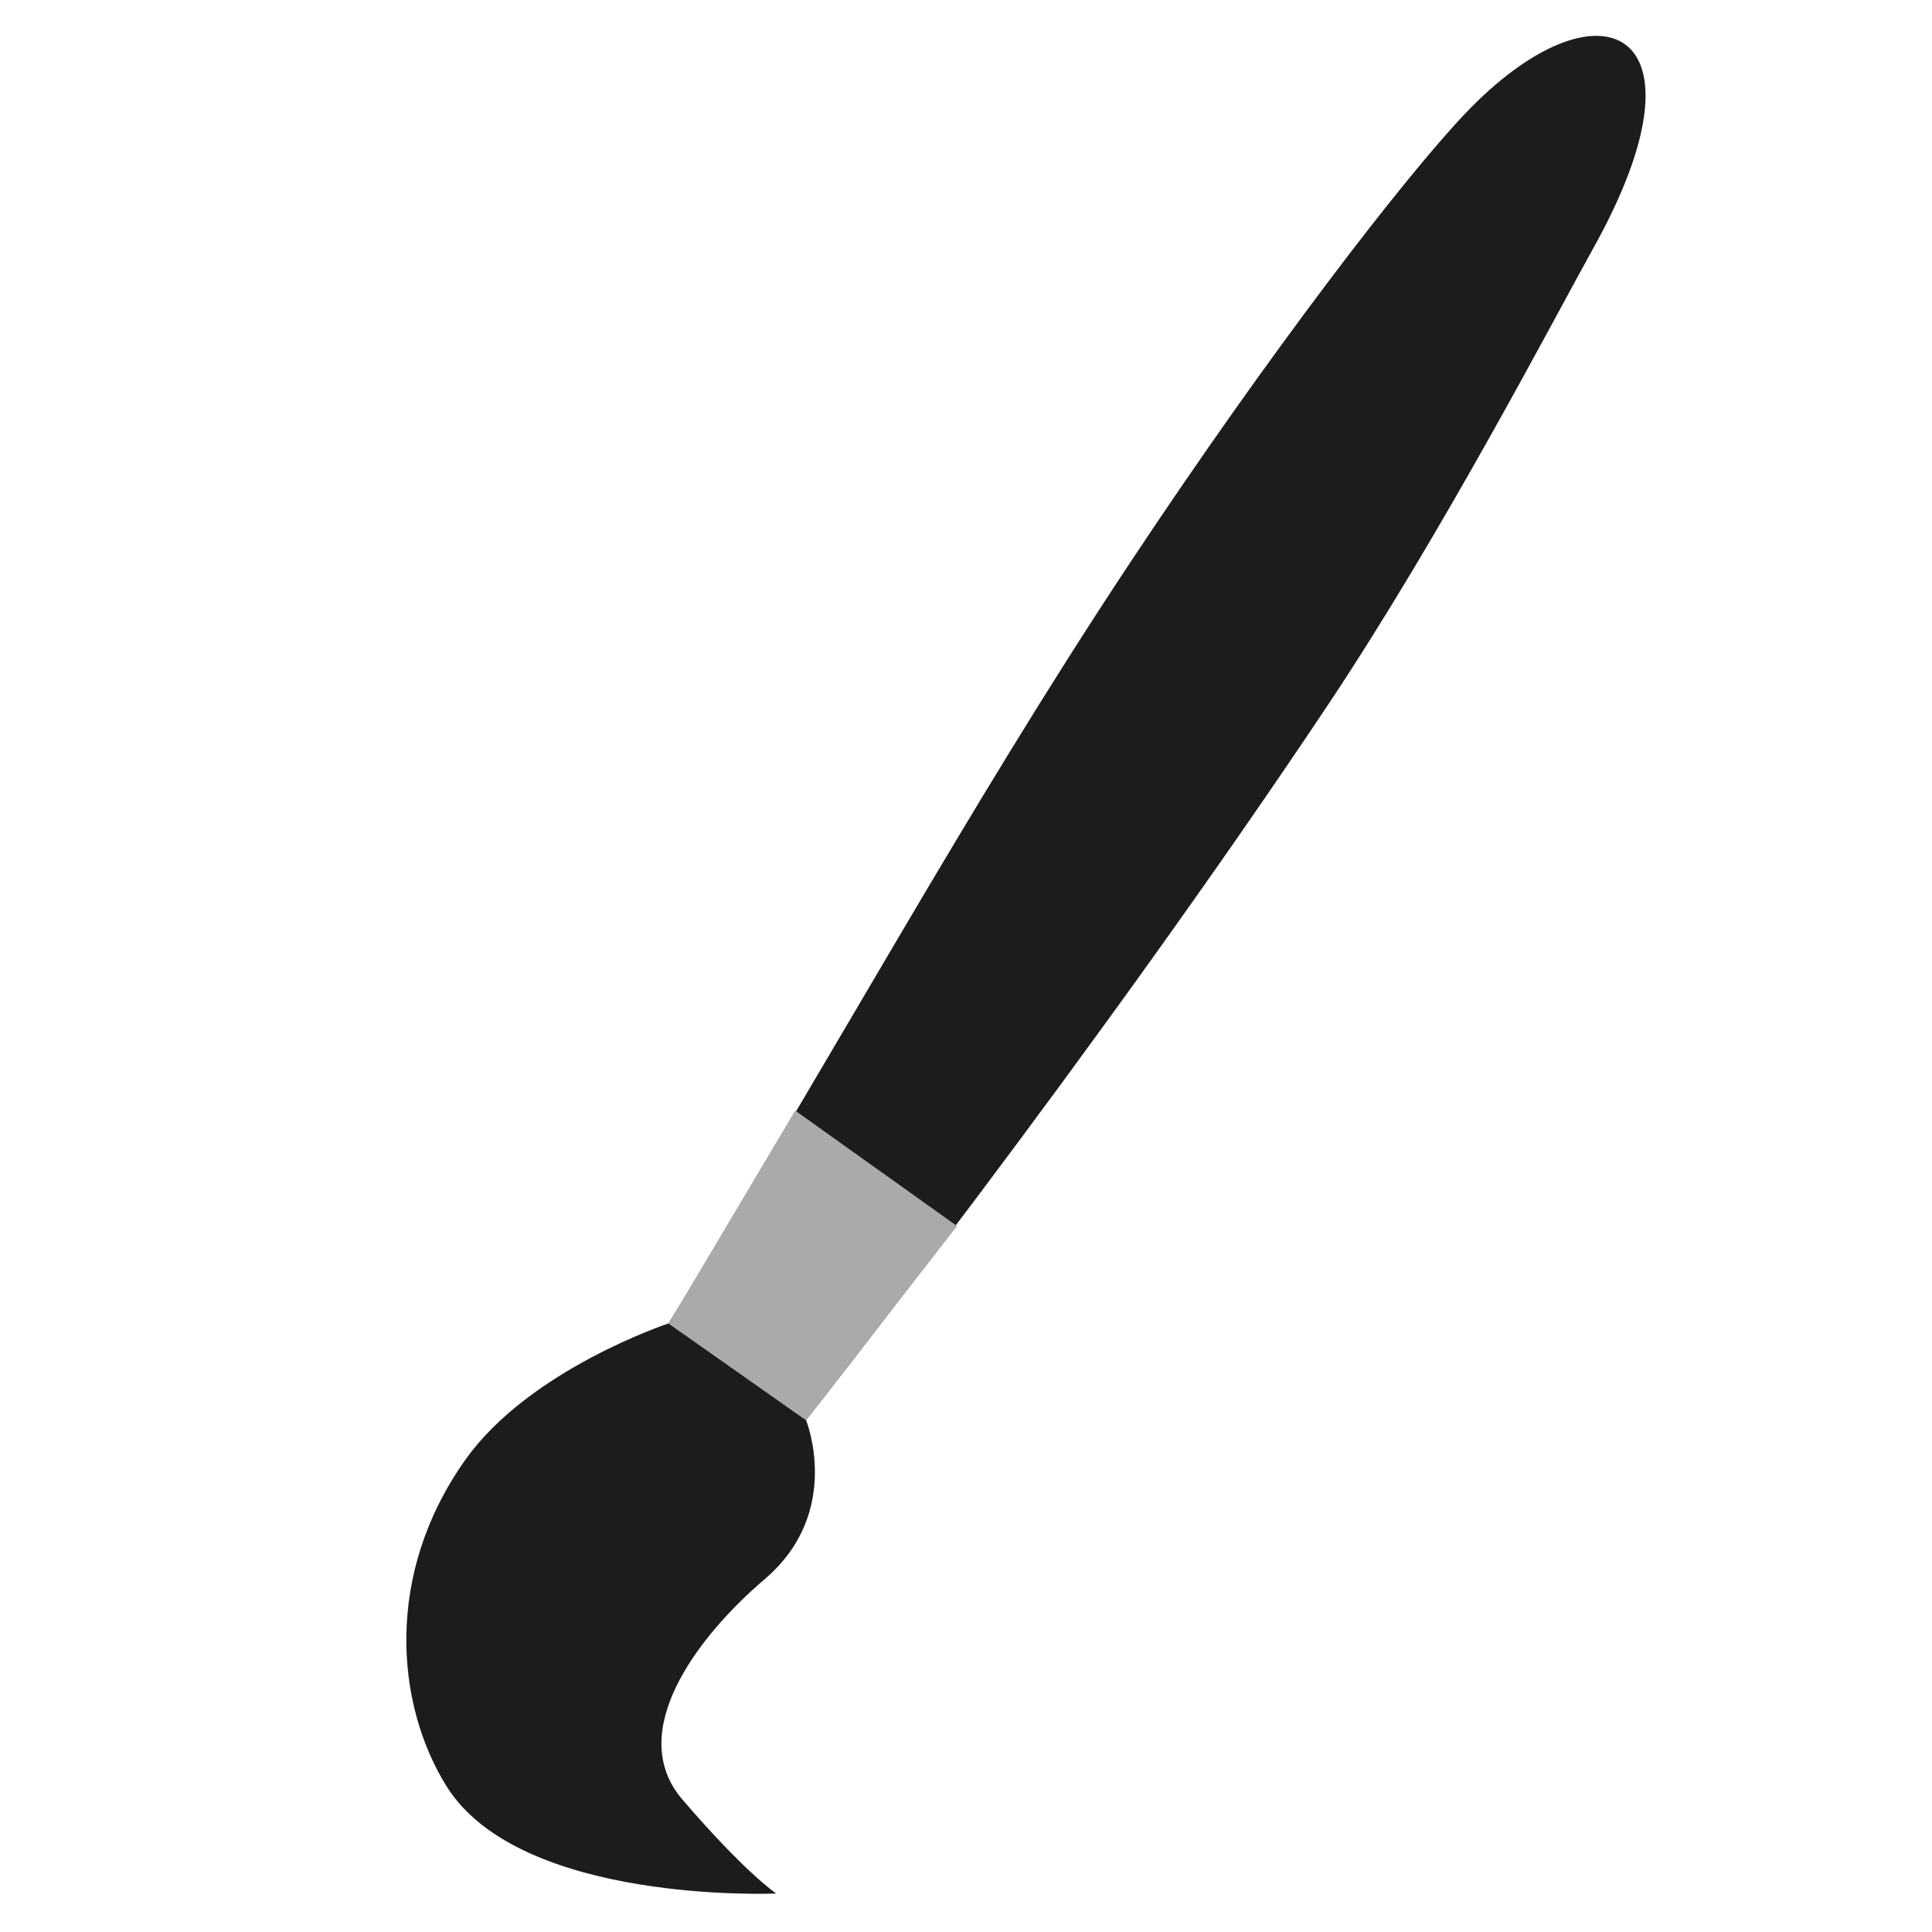
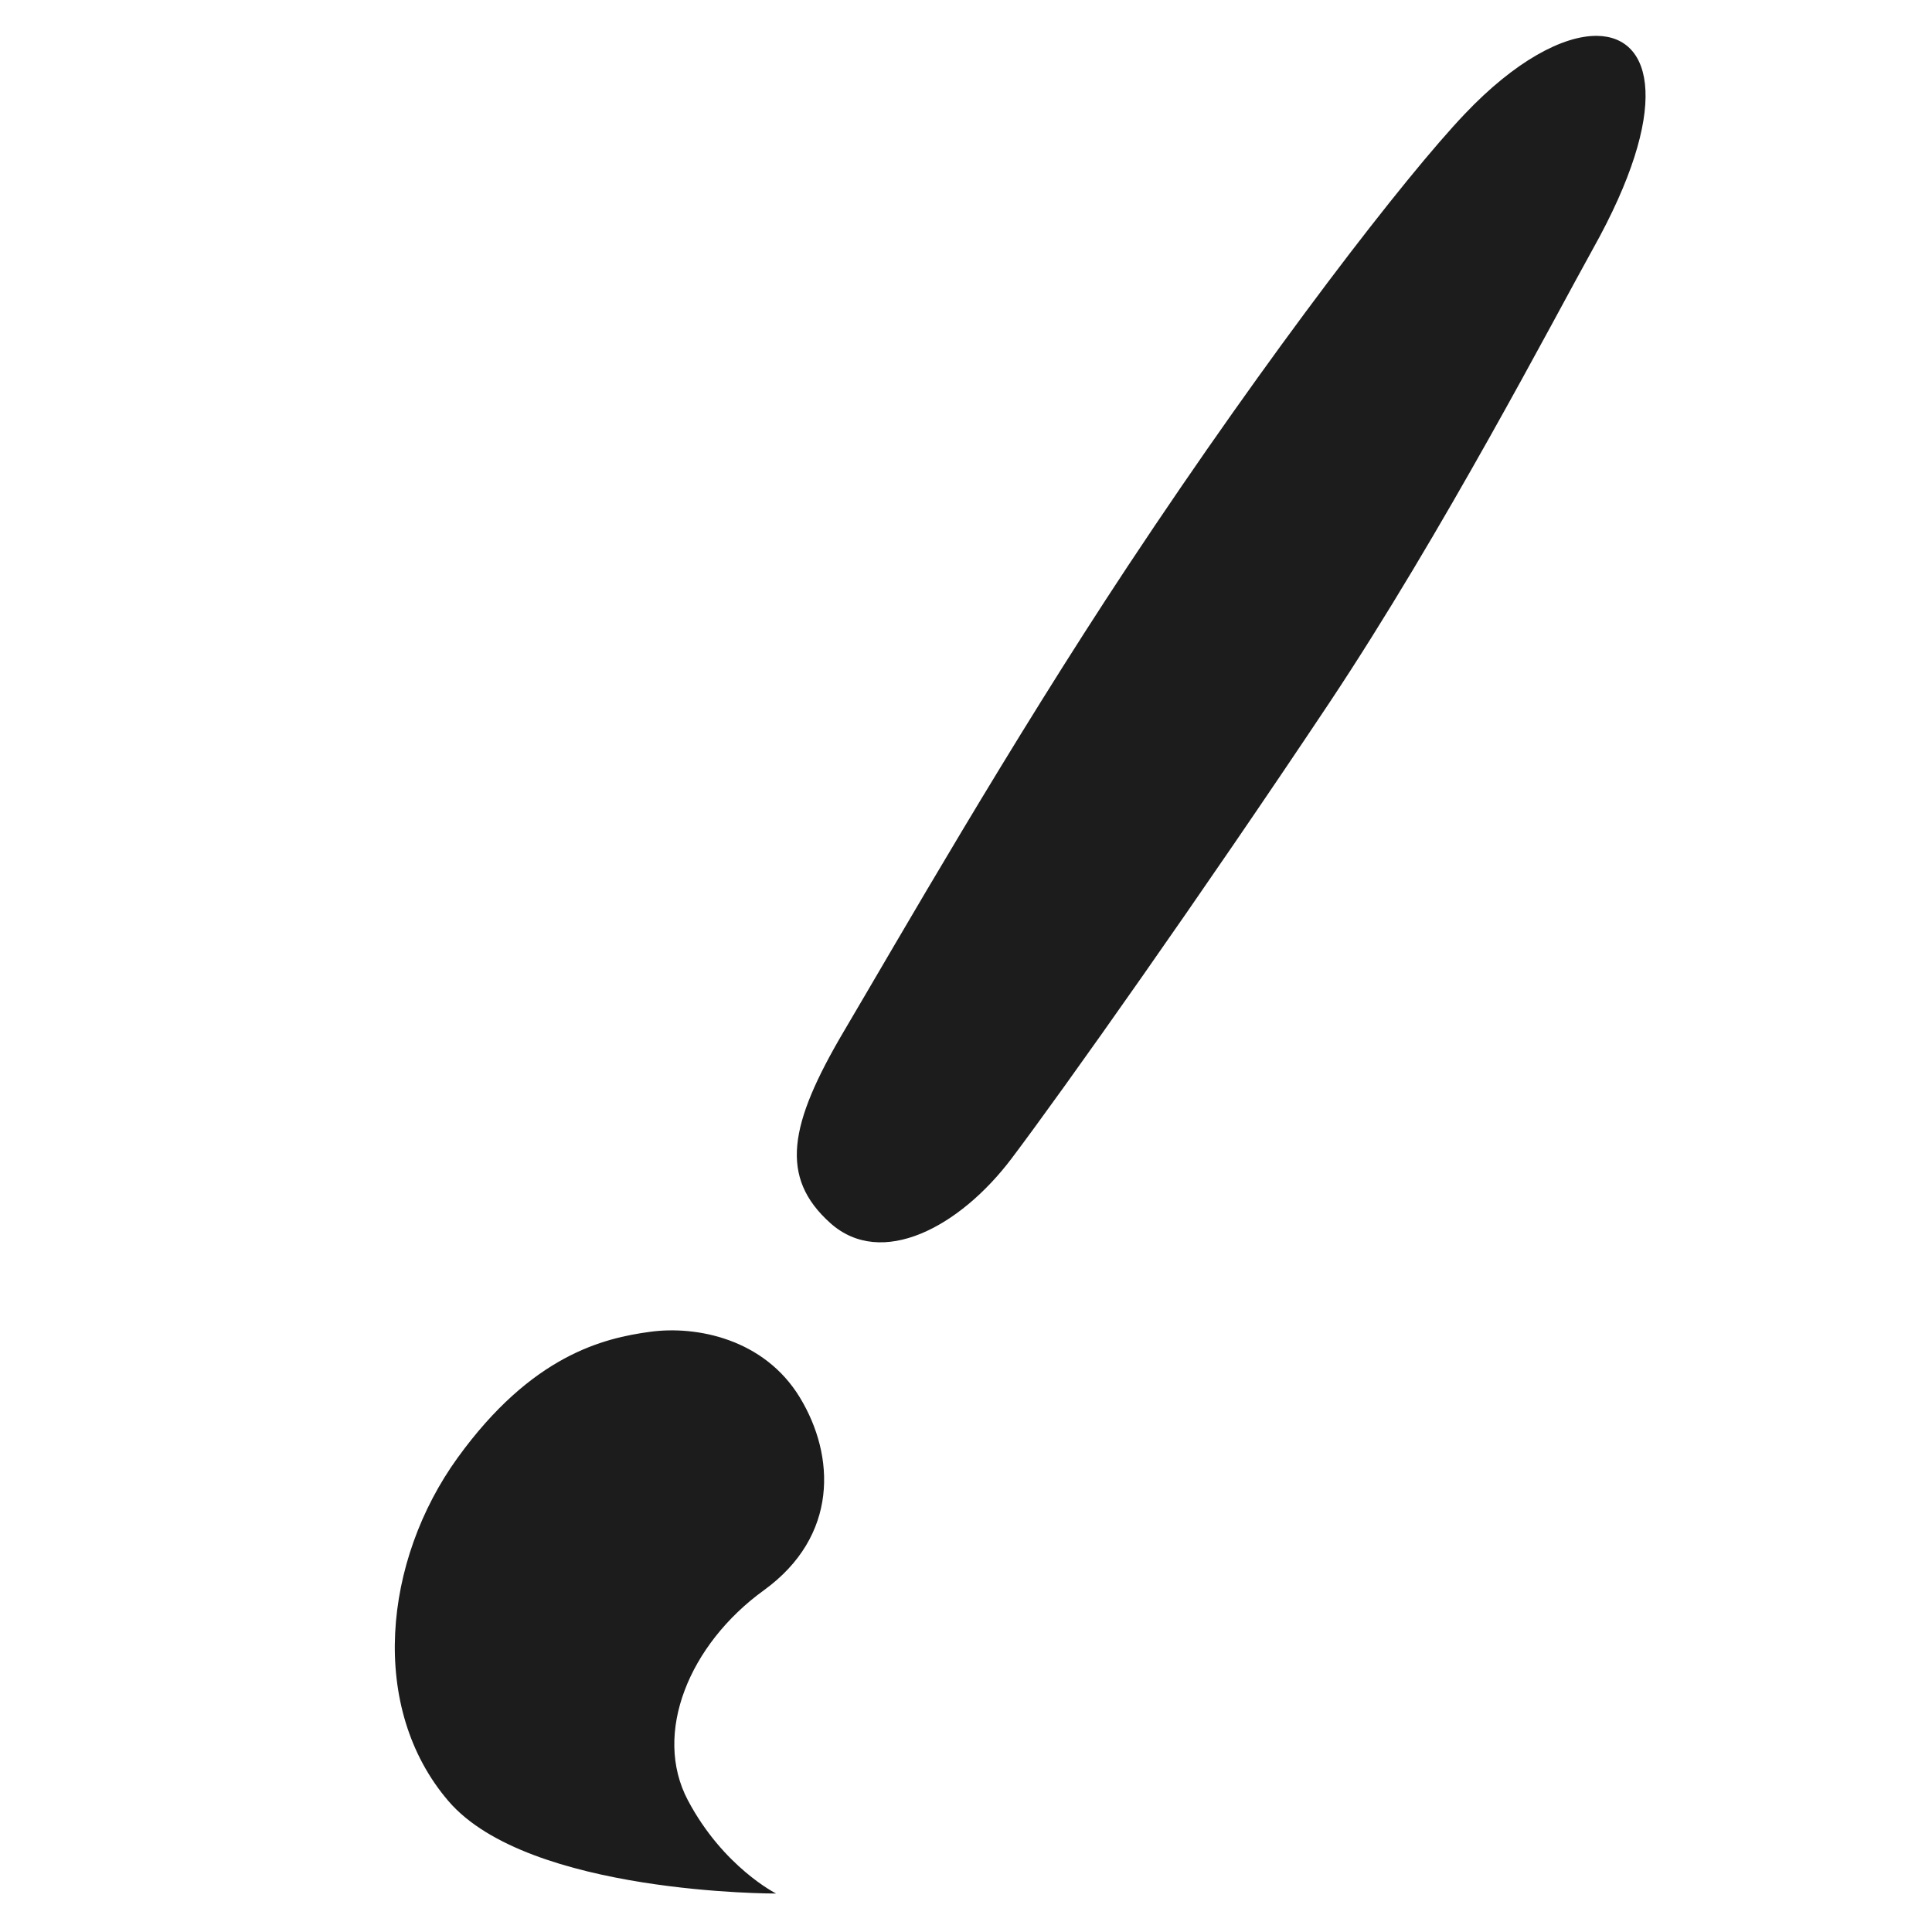
<svg xmlns="http://www.w3.org/2000/svg" viewBox="0 0 85.33 85.33">
-   <path style="fill:#1c1c1c;fill-opacity:1;stroke:none;stroke-width:1px;stroke-linecap:butt;stroke-linejoin:miter;stroke-opacity:1" d="M64.69 5.04C70.6-1.2 75.87 1.14 70.35 11c-1.74 3.13-6.6 12.47-11.65 20.06-10.43 15.65-23.1 31.66-23.1 31.66s1.65 4.06-1.82 7.02c-3.01 2.57-6.18 6.78-3.64 9.74 2.77 3.23 4.14 4.15 4.14 4.15s-11.29.5-14.56-4.74c-2.24-3.6-2.77-9.36.85-14.44 2.84-3.98 8.96-6 8.96-6C36.88 46.51 42.6 35.9 49.82 24.99 56.13 15.46 62.1 7.76 64.69 5.04Z" />
-   <path style="fill:#aaa;fill-opacity:1;stroke:none;stroke-width:1px;stroke-linecap:butt;stroke-linejoin:miter;stroke-opacity:1" d="m42.27 54.15-7.15-5.1-5.59 9.41 6.07 4.27z" />
+   <path style="fill:#1c1c1c;fill-opacity:1;stroke:none;stroke-width:1px;stroke-linecap:butt;stroke-linejoin:miter;stroke-opacity:1" d="M70.533 1.584c-1.5-.017-3.627 1.115-5.844 3.455C62.1 7.76 56.13 15.46 49.82 24.99 44.555 32.947 39.722 41.4 37.28 45.534c-2.442 4.135-2.865 6.462-.608 8.485 2.257 2.022 5.714.186 8.009-2.856 2.295-3.041 8.387-11.652 14.018-20.102C63.75 23.47 68.61 14.13 70.35 11c3.45-6.162 2.686-9.387.184-9.416ZM28.714 58.821c-2.059.28-5.223 1.025-8.505 5.568-3.282 4.543-3.936 11.045-.398 15.164s14.468 4.078 14.468 4.078-2.337-1.17-3.898-4.12c-1.56-2.95.056-6.885 3.356-9.274 3.3-2.39 3.16-5.935 1.588-8.518-1.57-2.582-4.552-3.179-6.61-2.898z" />
</svg>
